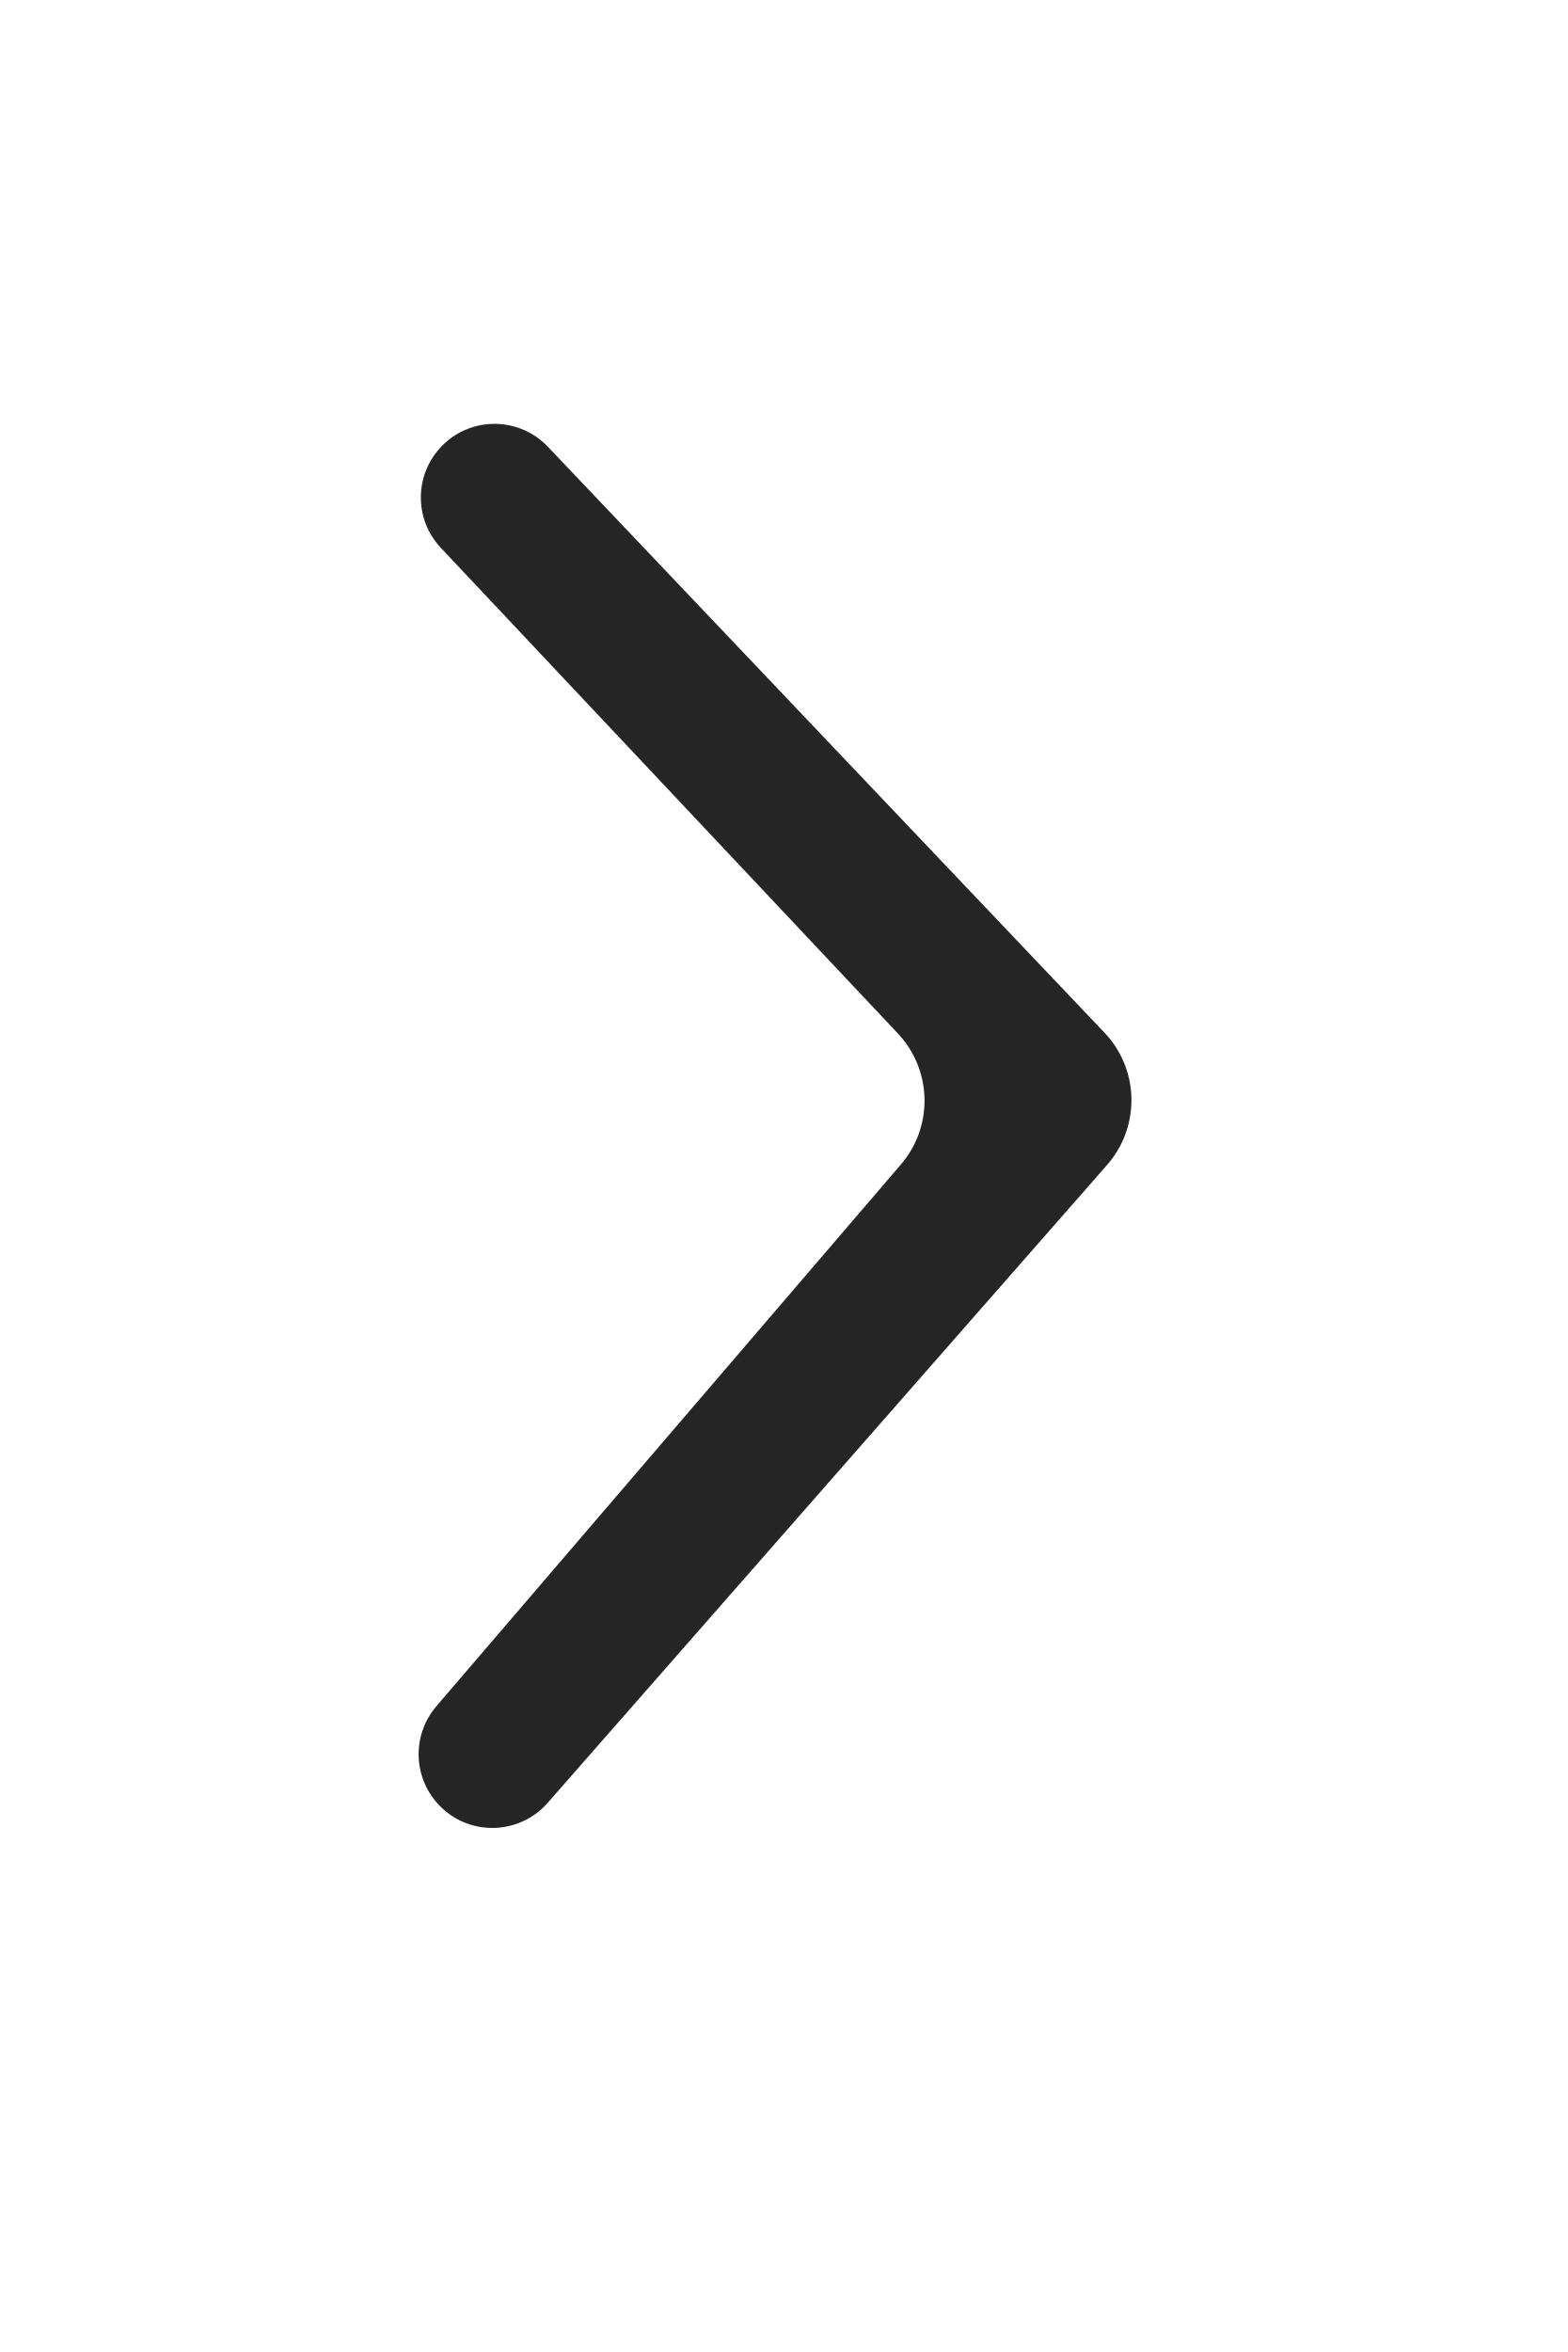
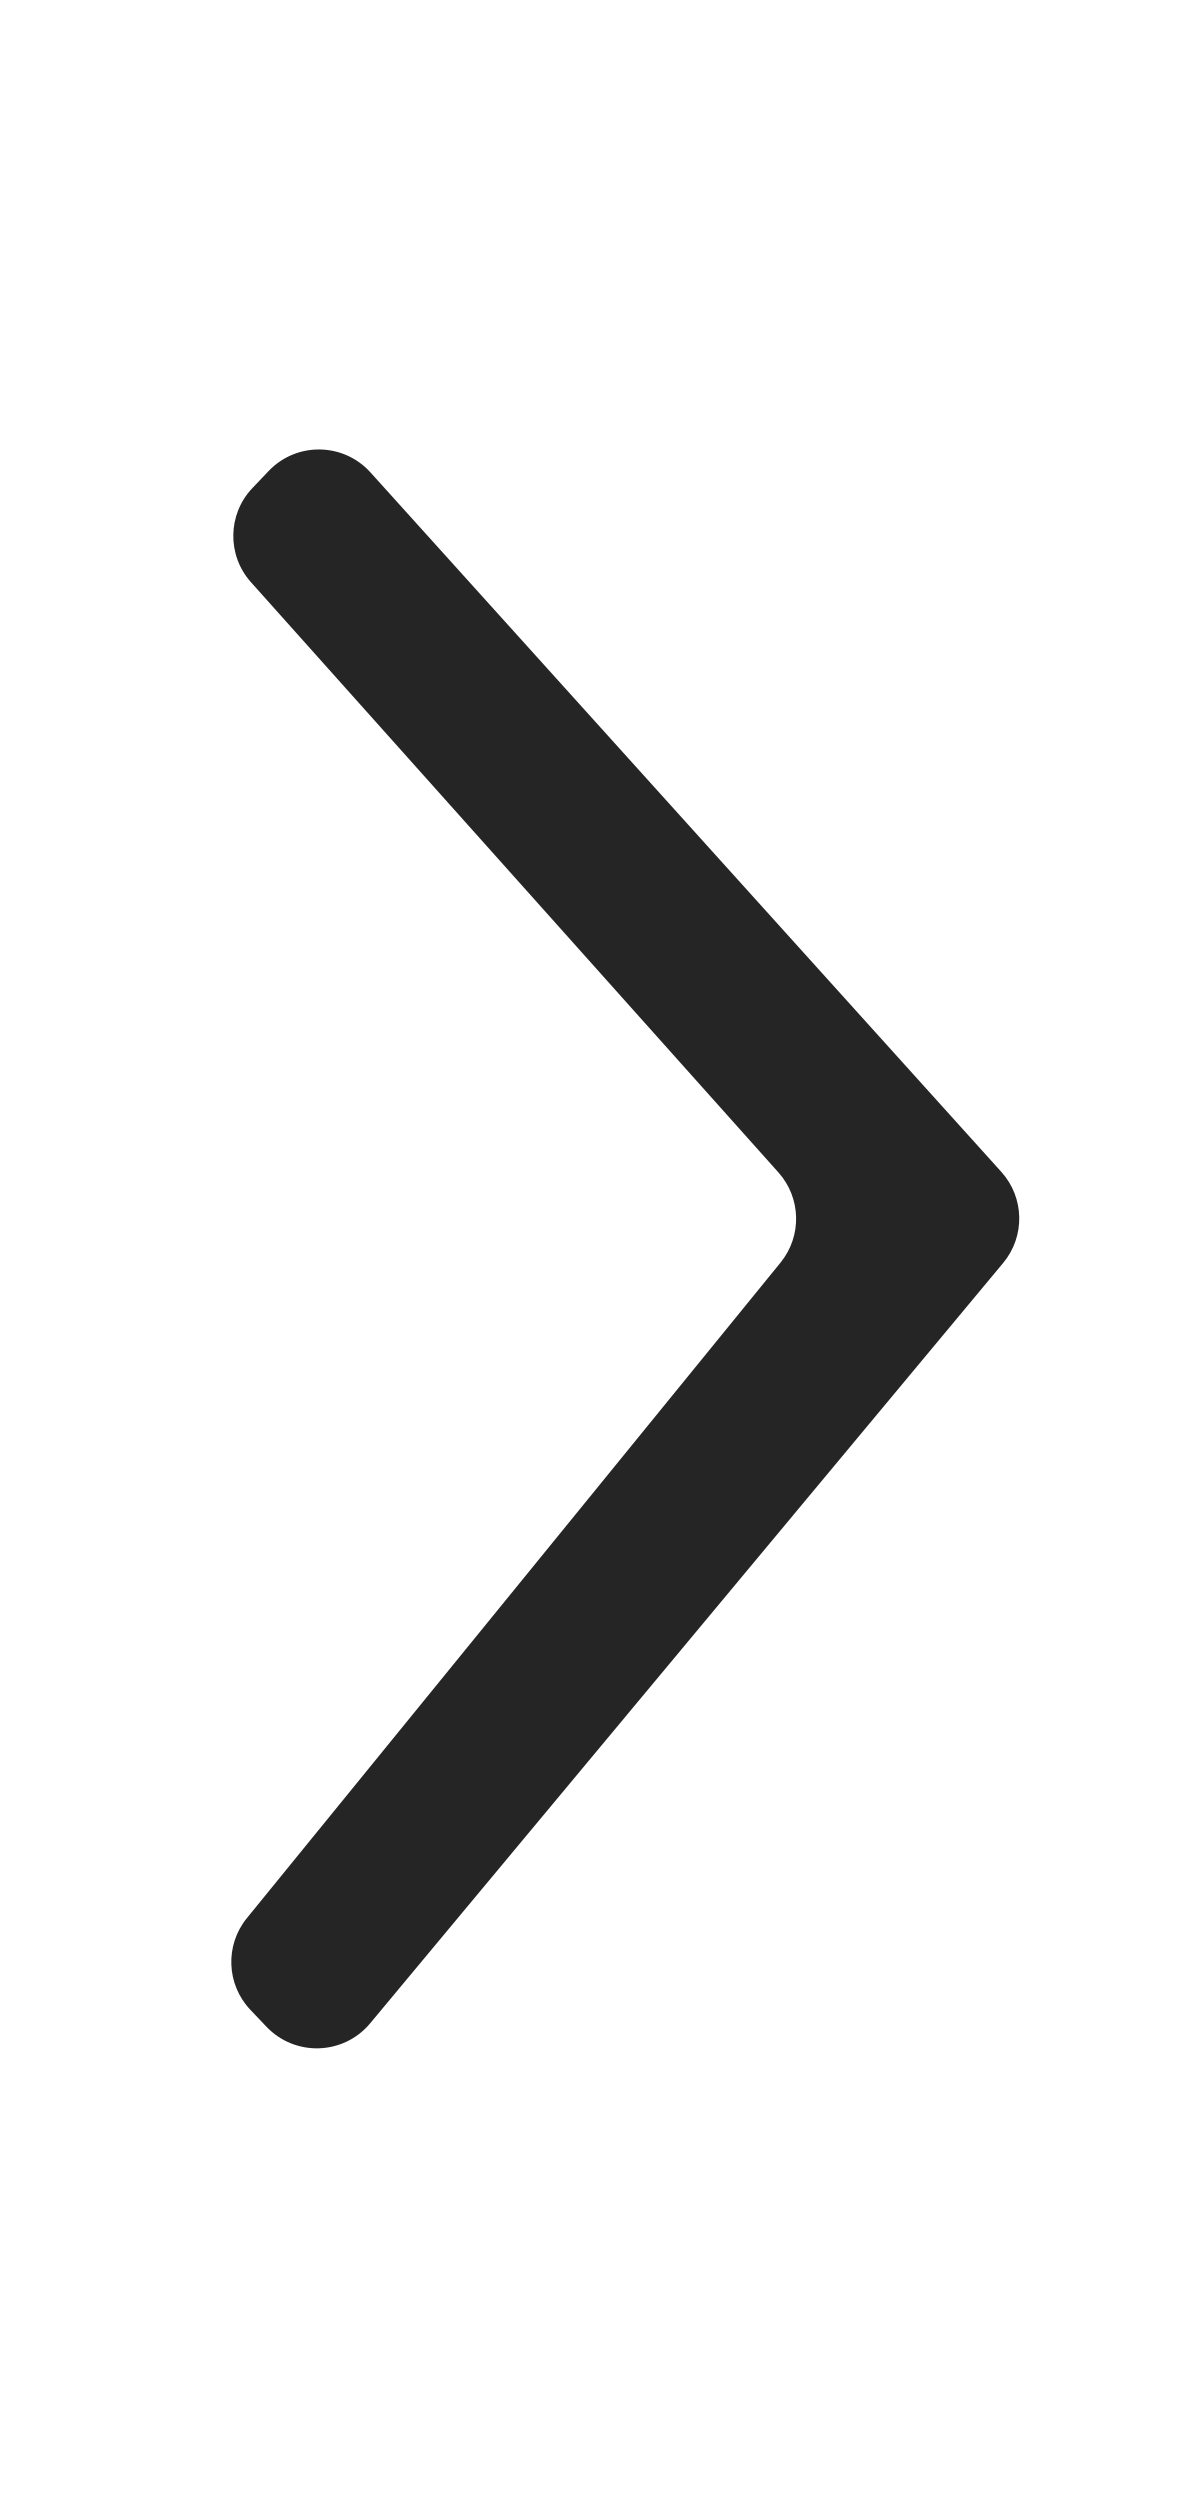
- <svg xmlns="http://www.w3.org/2000/svg" width="16" height="24" viewBox="0 0 16 24" fill="none">
-   <path d="M5.59 18.396C5.303 18.723 4.8 18.74 4.493 18.432C4.215 18.154 4.198 17.709 4.454 17.41L9.195 11.882C9.528 11.494 9.514 10.918 9.164 10.546L4.5 5.591C4.221 5.296 4.228 4.832 4.516 4.545C4.814 4.246 5.301 4.253 5.592 4.559L11.273 10.538C11.629 10.913 11.64 11.498 11.3 11.886L5.59 18.396Z" fill="#252525" />
+ <svg xmlns="http://www.w3.org/2000/svg" width="17" height="36" viewBox="0 0 17 36" fill="none">
+   <path d="M5.33 29.136C4.947 29.596 4.249 29.619 3.836 29.184L3.605 28.941C3.259 28.576 3.238 28.011 3.555 27.621L11.24 18.181C11.55 17.8 11.537 17.25 11.21 16.884L3.614 8.384C3.267 7.996 3.276 7.406 3.634 7.029L3.867 6.784C4.268 6.361 4.944 6.37 5.335 6.803L14.42 16.876C14.753 17.246 14.764 17.804 14.446 18.186L5.33 29.136Z" fill="#252525" />
</svg>
